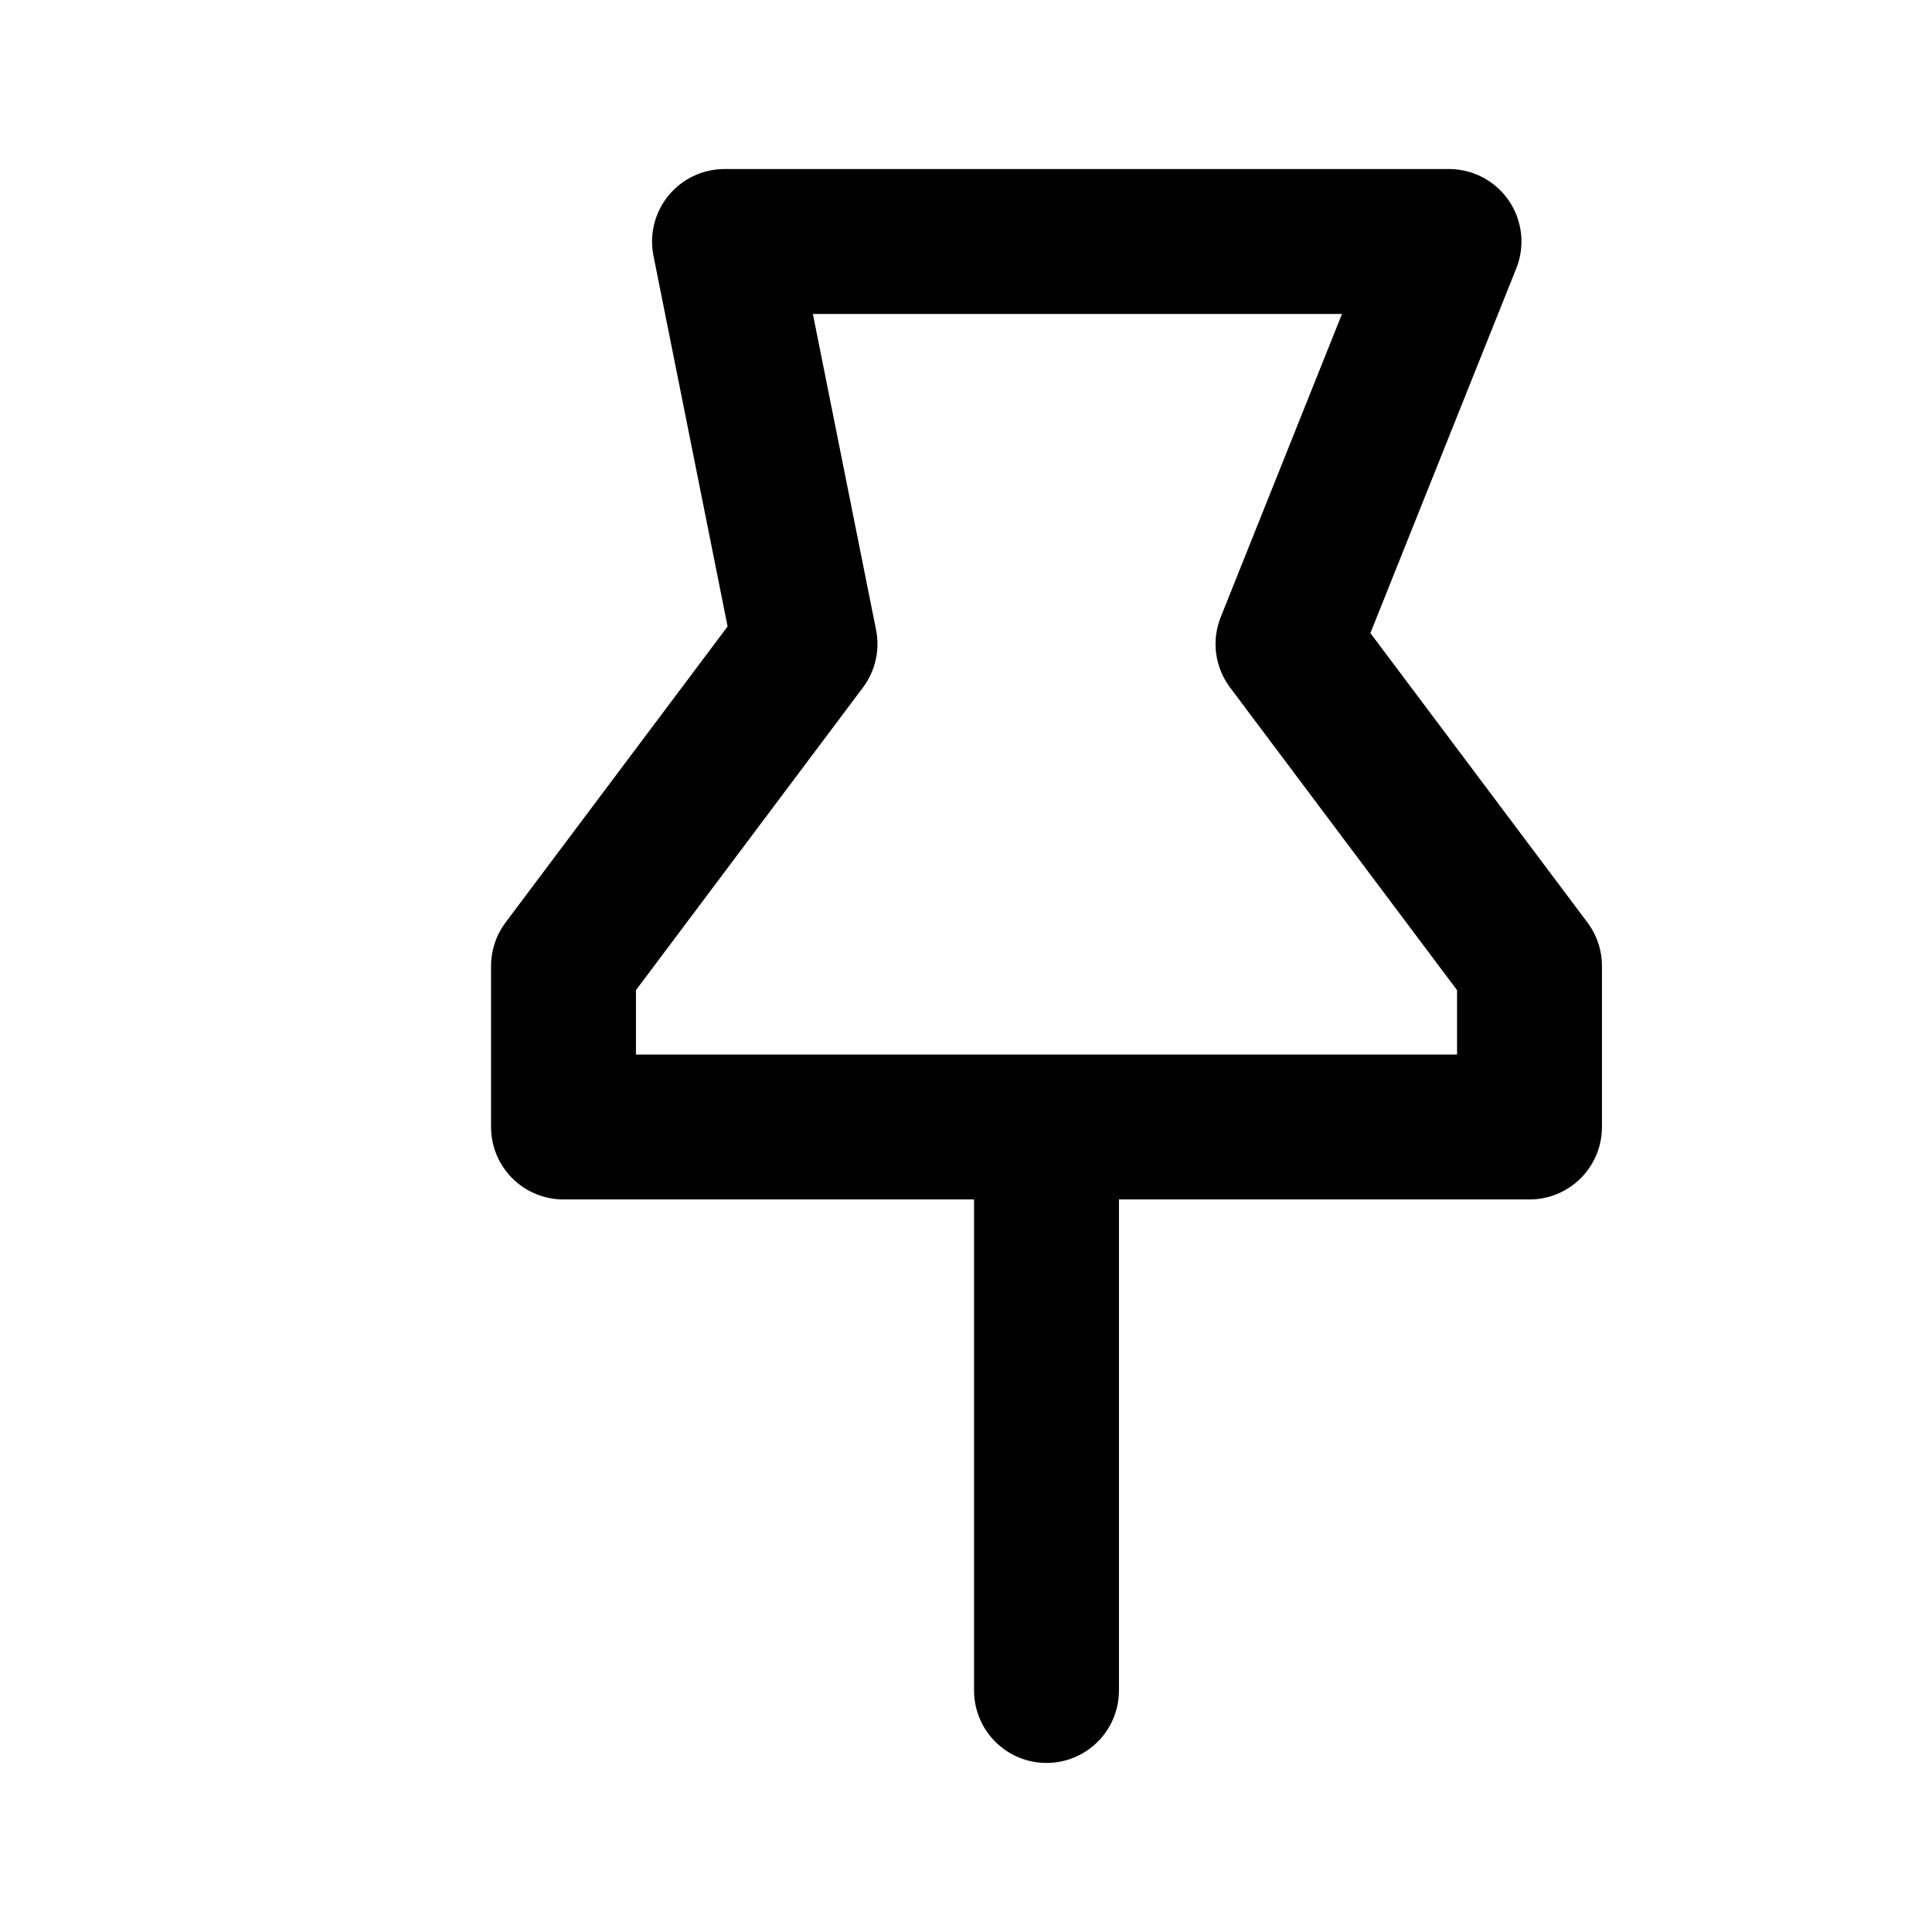
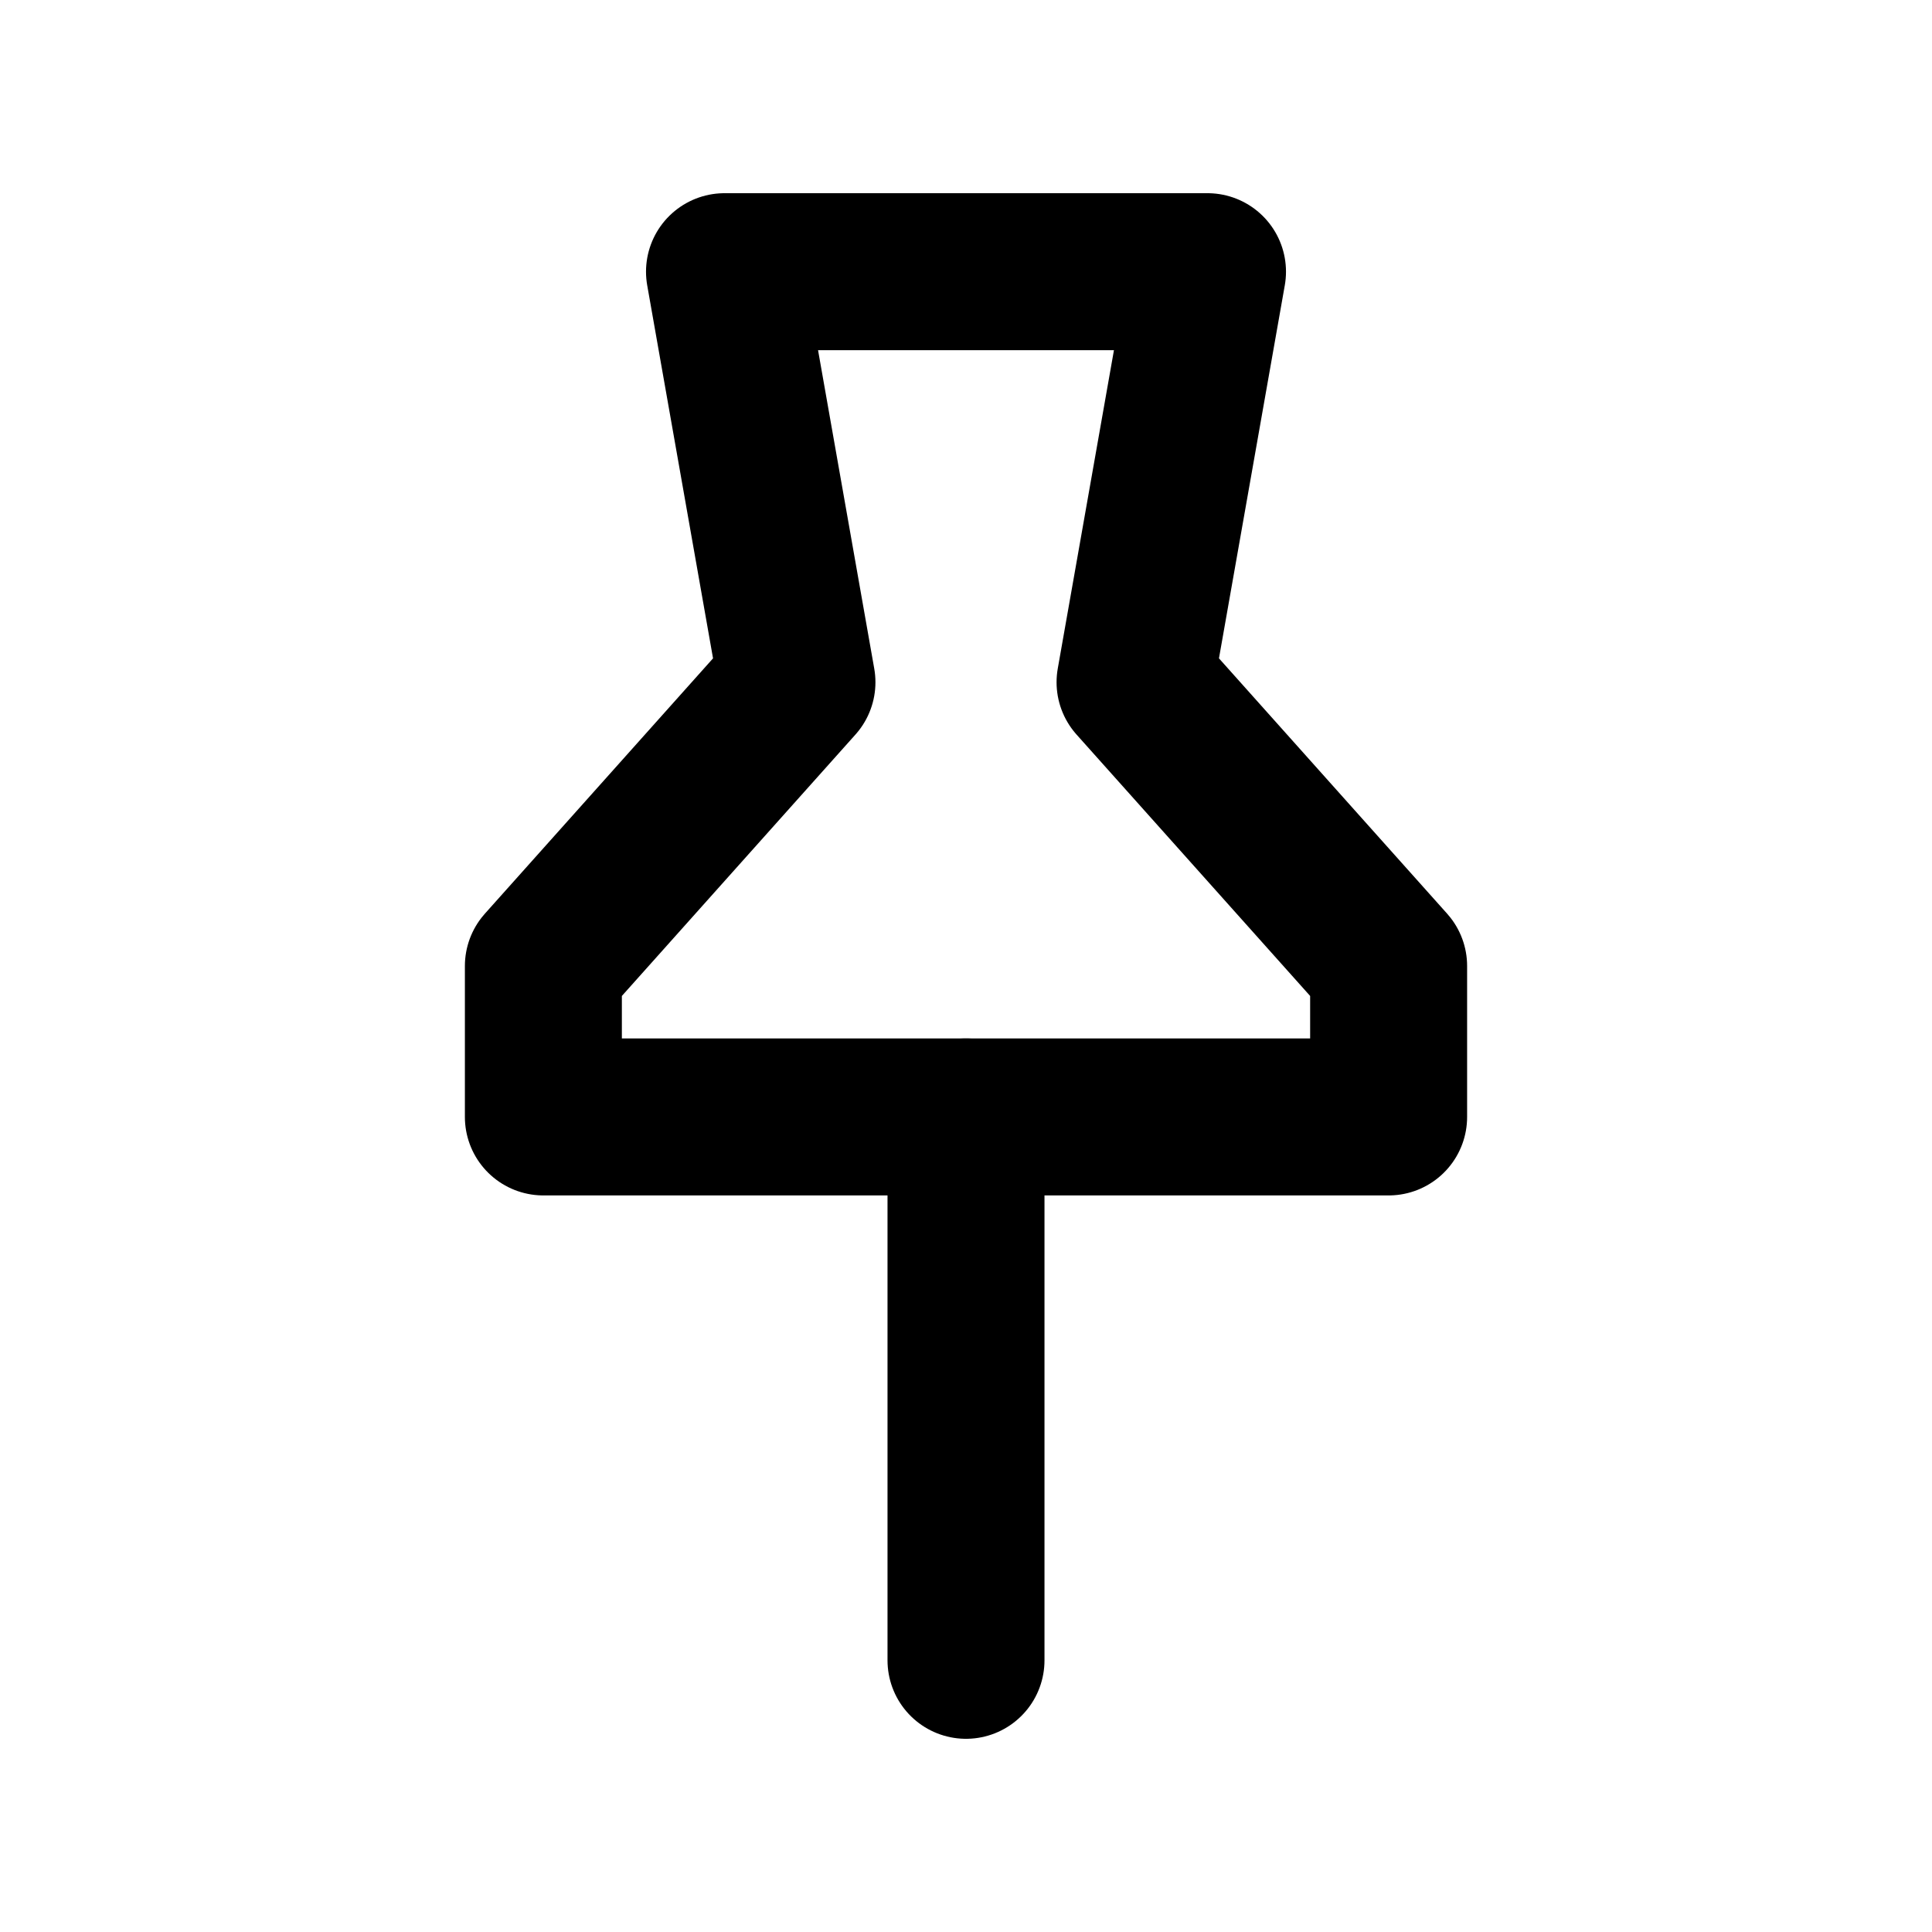
- <svg xmlns="http://www.w3.org/2000/svg" viewBox="0 0 24 24" fill="none" stroke="currentColor" stroke-width="1.8" stroke-linecap="round" stroke-linejoin="round">
-   <path d="m9 3 9 0-2 5 3 4v2H7v-2l3-4ZM13 14v7" />
+ <svg xmlns="http://www.w3.org/2000/svg" viewBox="0 0 16 16" fill="none" stroke="#000" stroke-width="1.3" stroke-linecap="round" stroke-linejoin="round">
+   <path d="M6 2.25h4l-.6 3.4 2.1 2.35v1.25h-7V8l2.1-2.35Z" />
+   <path d="M8 9.25v4.5" />
</svg>
